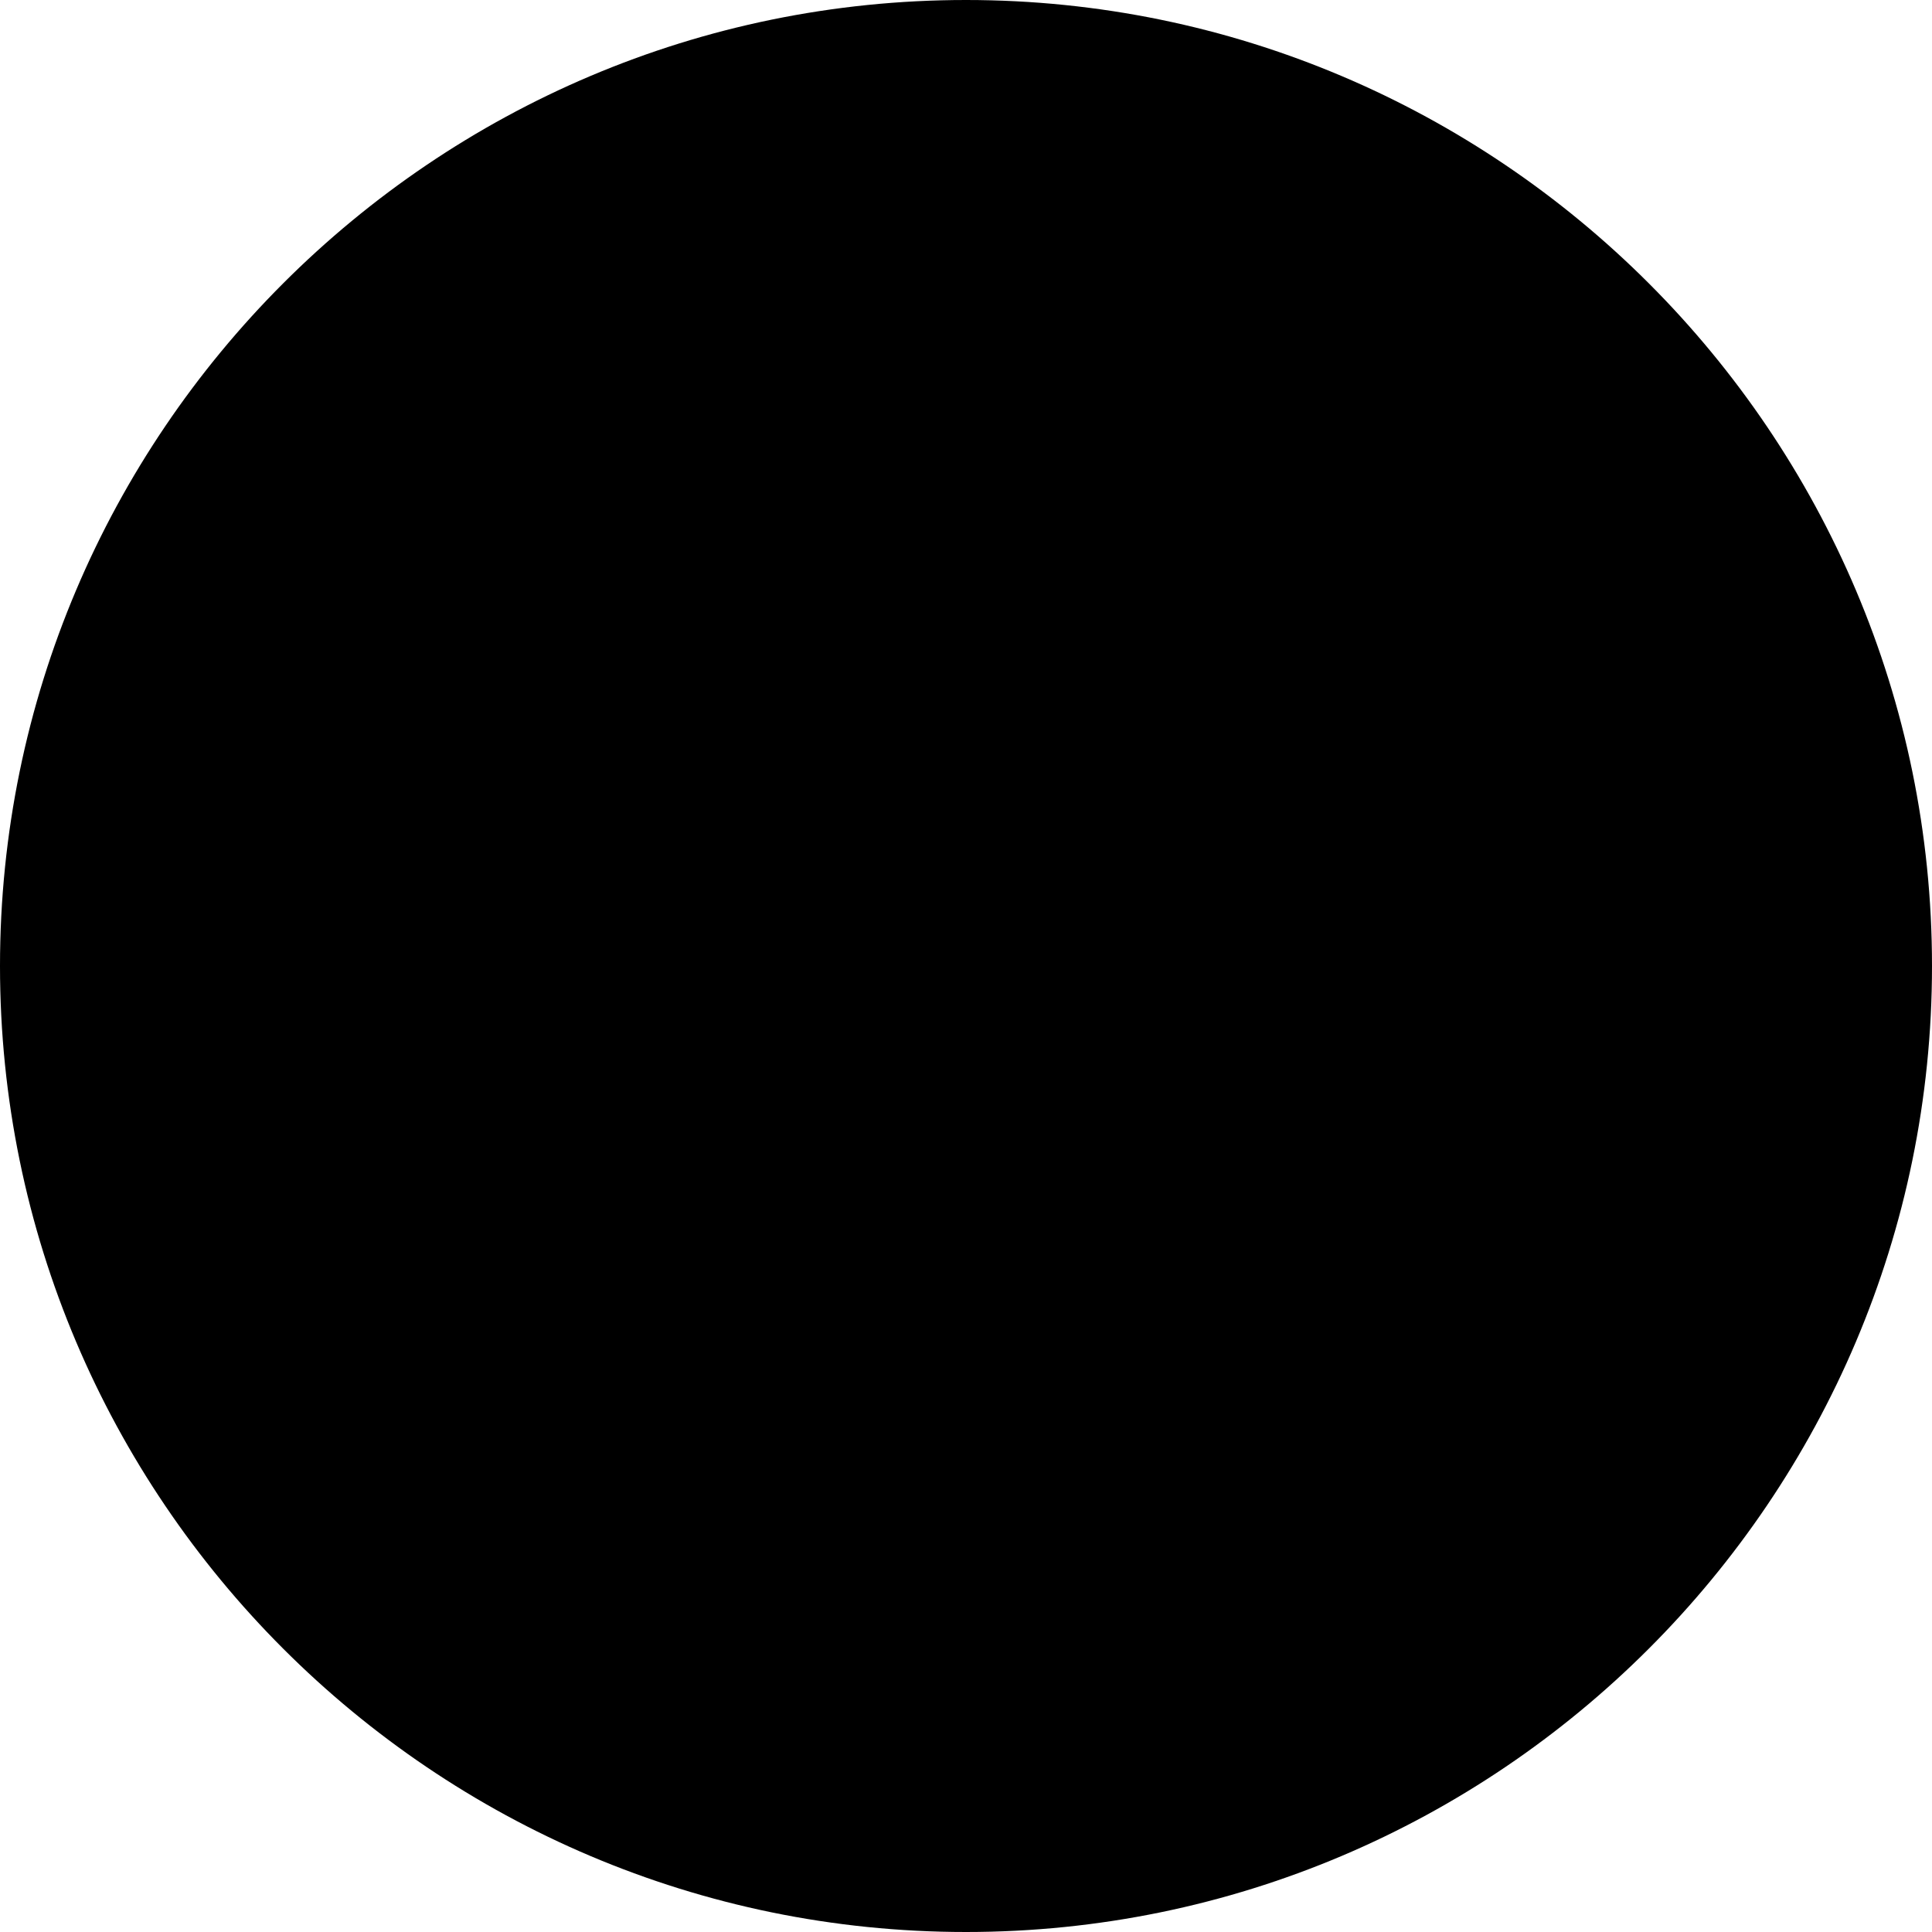
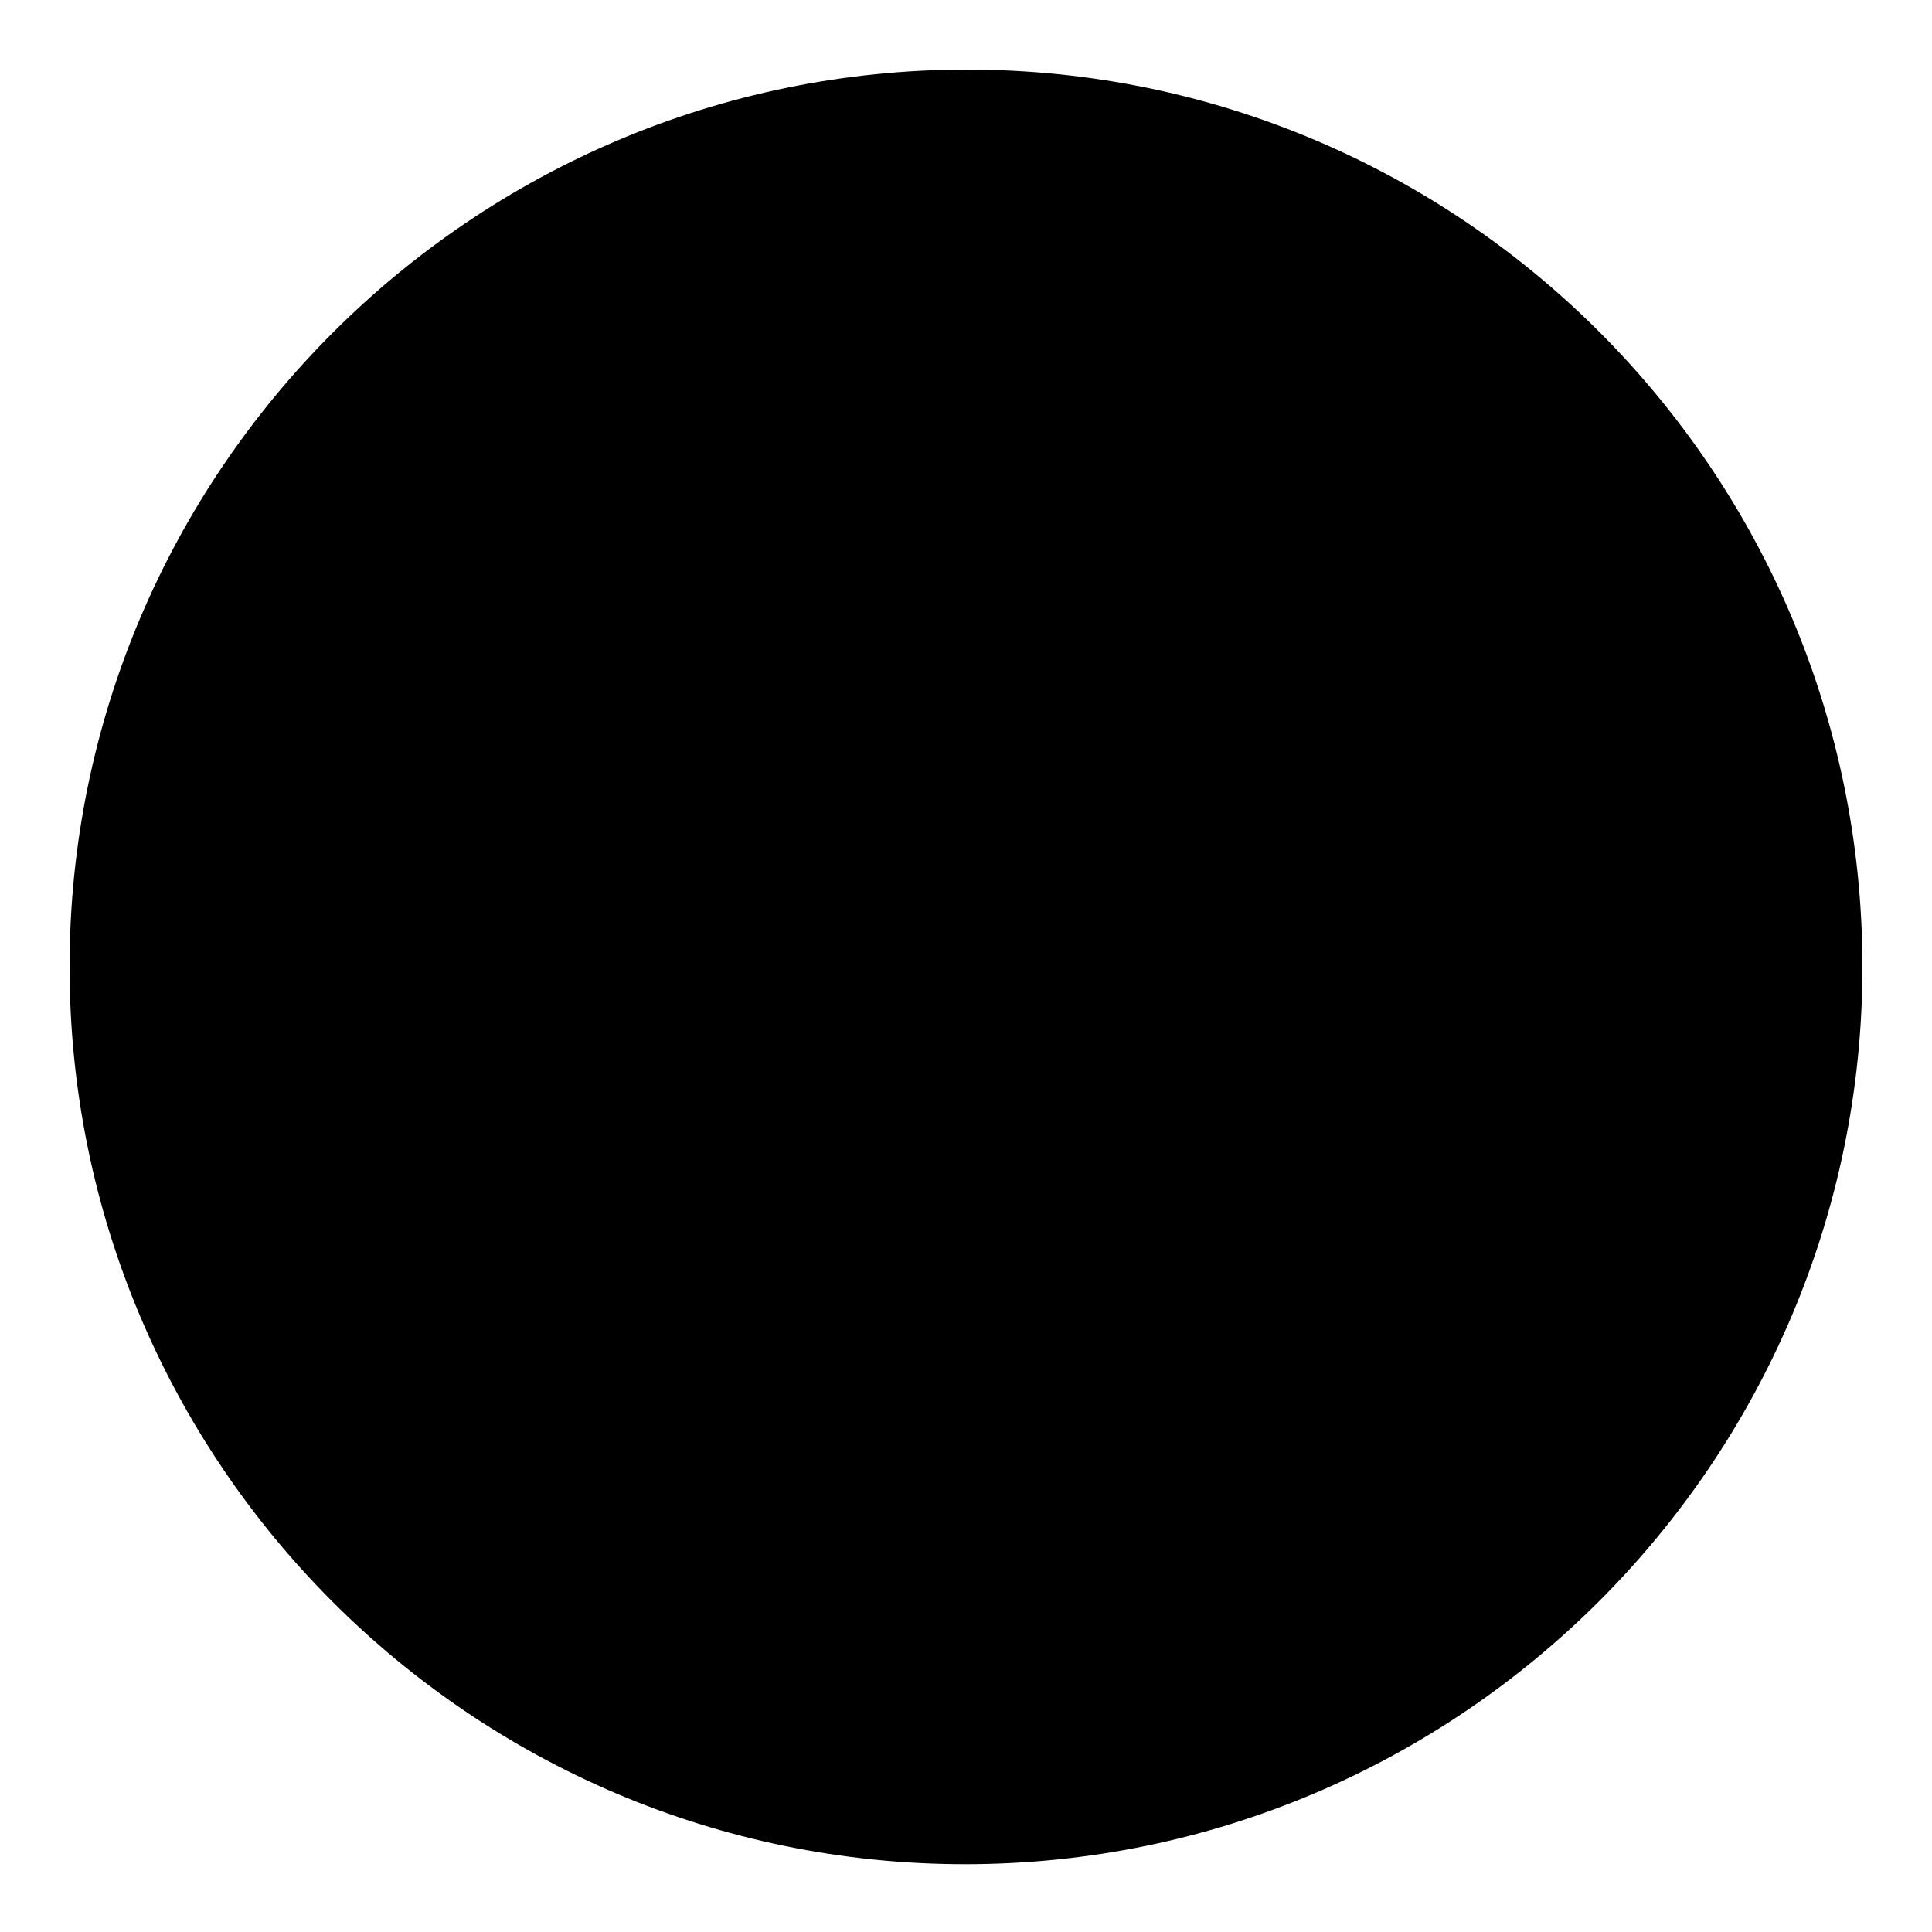
- <svg xmlns="http://www.w3.org/2000/svg" version="1.1" id="Capa_1" x="0px" y="0px" width="108.336px" height="108.336px" viewBox="0 0 108.336 108.336" style="enable-background:new 0 0 108.336 108.336;" xml:space="preserve">
+ <svg xmlns="http://www.w3.org/2000/svg" version="1.1" id="Capa_1" x="0px" y="0px" viewBox="0 0 108.3 108.3" style="enable-background:new 0 0 108.3 108.3;" xml:space="preserve">
+   <style type="text/css">
+ 	.st0{stroke:#000000;stroke-width:3;stroke-miterlimit:10;}
+ </style>
  <g>
-     <path d="M108.336,54.168c0,29.869-24.3,54.168-54.168,54.168S0,84.037,0,54.168C0,24.3,24.3,0,54.168,0   S108.336,24.3,108.336,54.168z" />
+     <path class="st0" d="M102.9,54.2c0,26.9-21.9,48.8-48.8,48.8S5.4,81.1,5.4,54.2c0-26.9,21.9-48.8,48.8-48.8S102.9,27.3,102.9,54.2z   " />
  </g>
-   <g>
- </g>
-   <g>
- </g>
-   <g>
- </g>
-   <g>
- </g>
-   <g>
- </g>
-   <g>
- </g>
-   <g>
- </g>
-   <g>
- </g>
-   <g>
- </g>
-   <g>
- </g>
-   <g>
- </g>
-   <g>
- </g>
-   <g>
- </g>
-   <g>
- </g>
-   <g>
- </g>
</svg>
